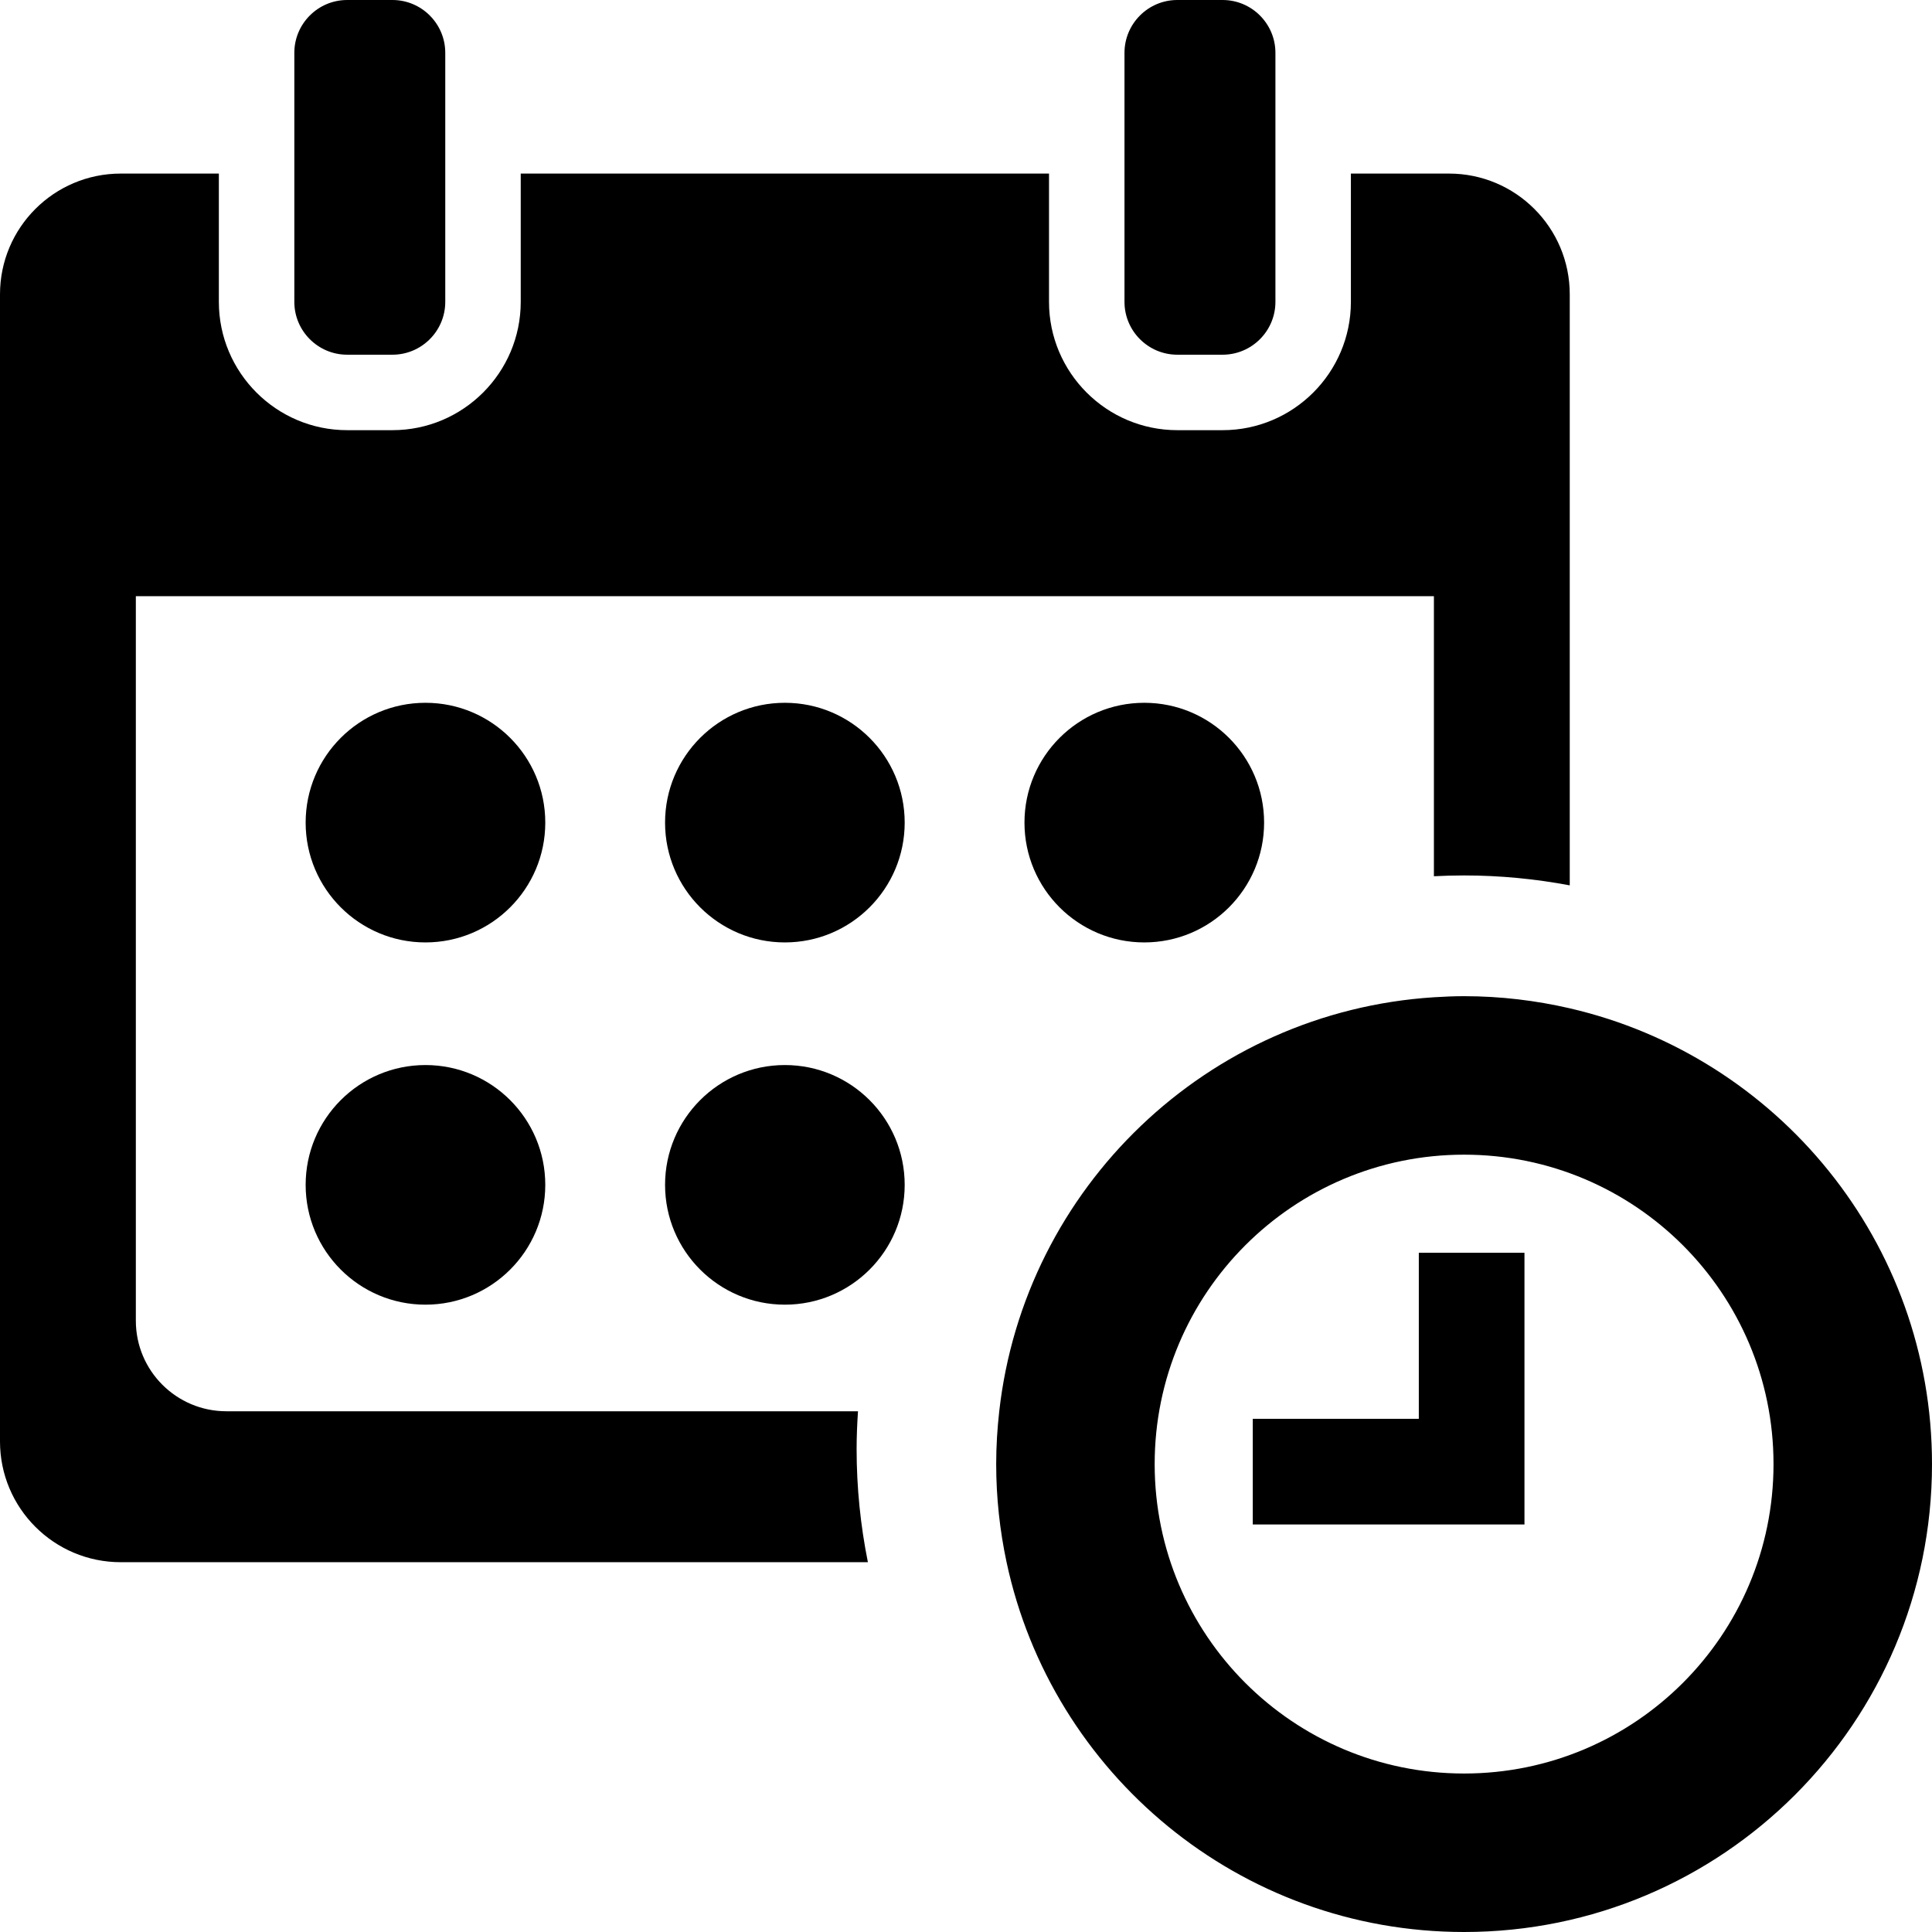
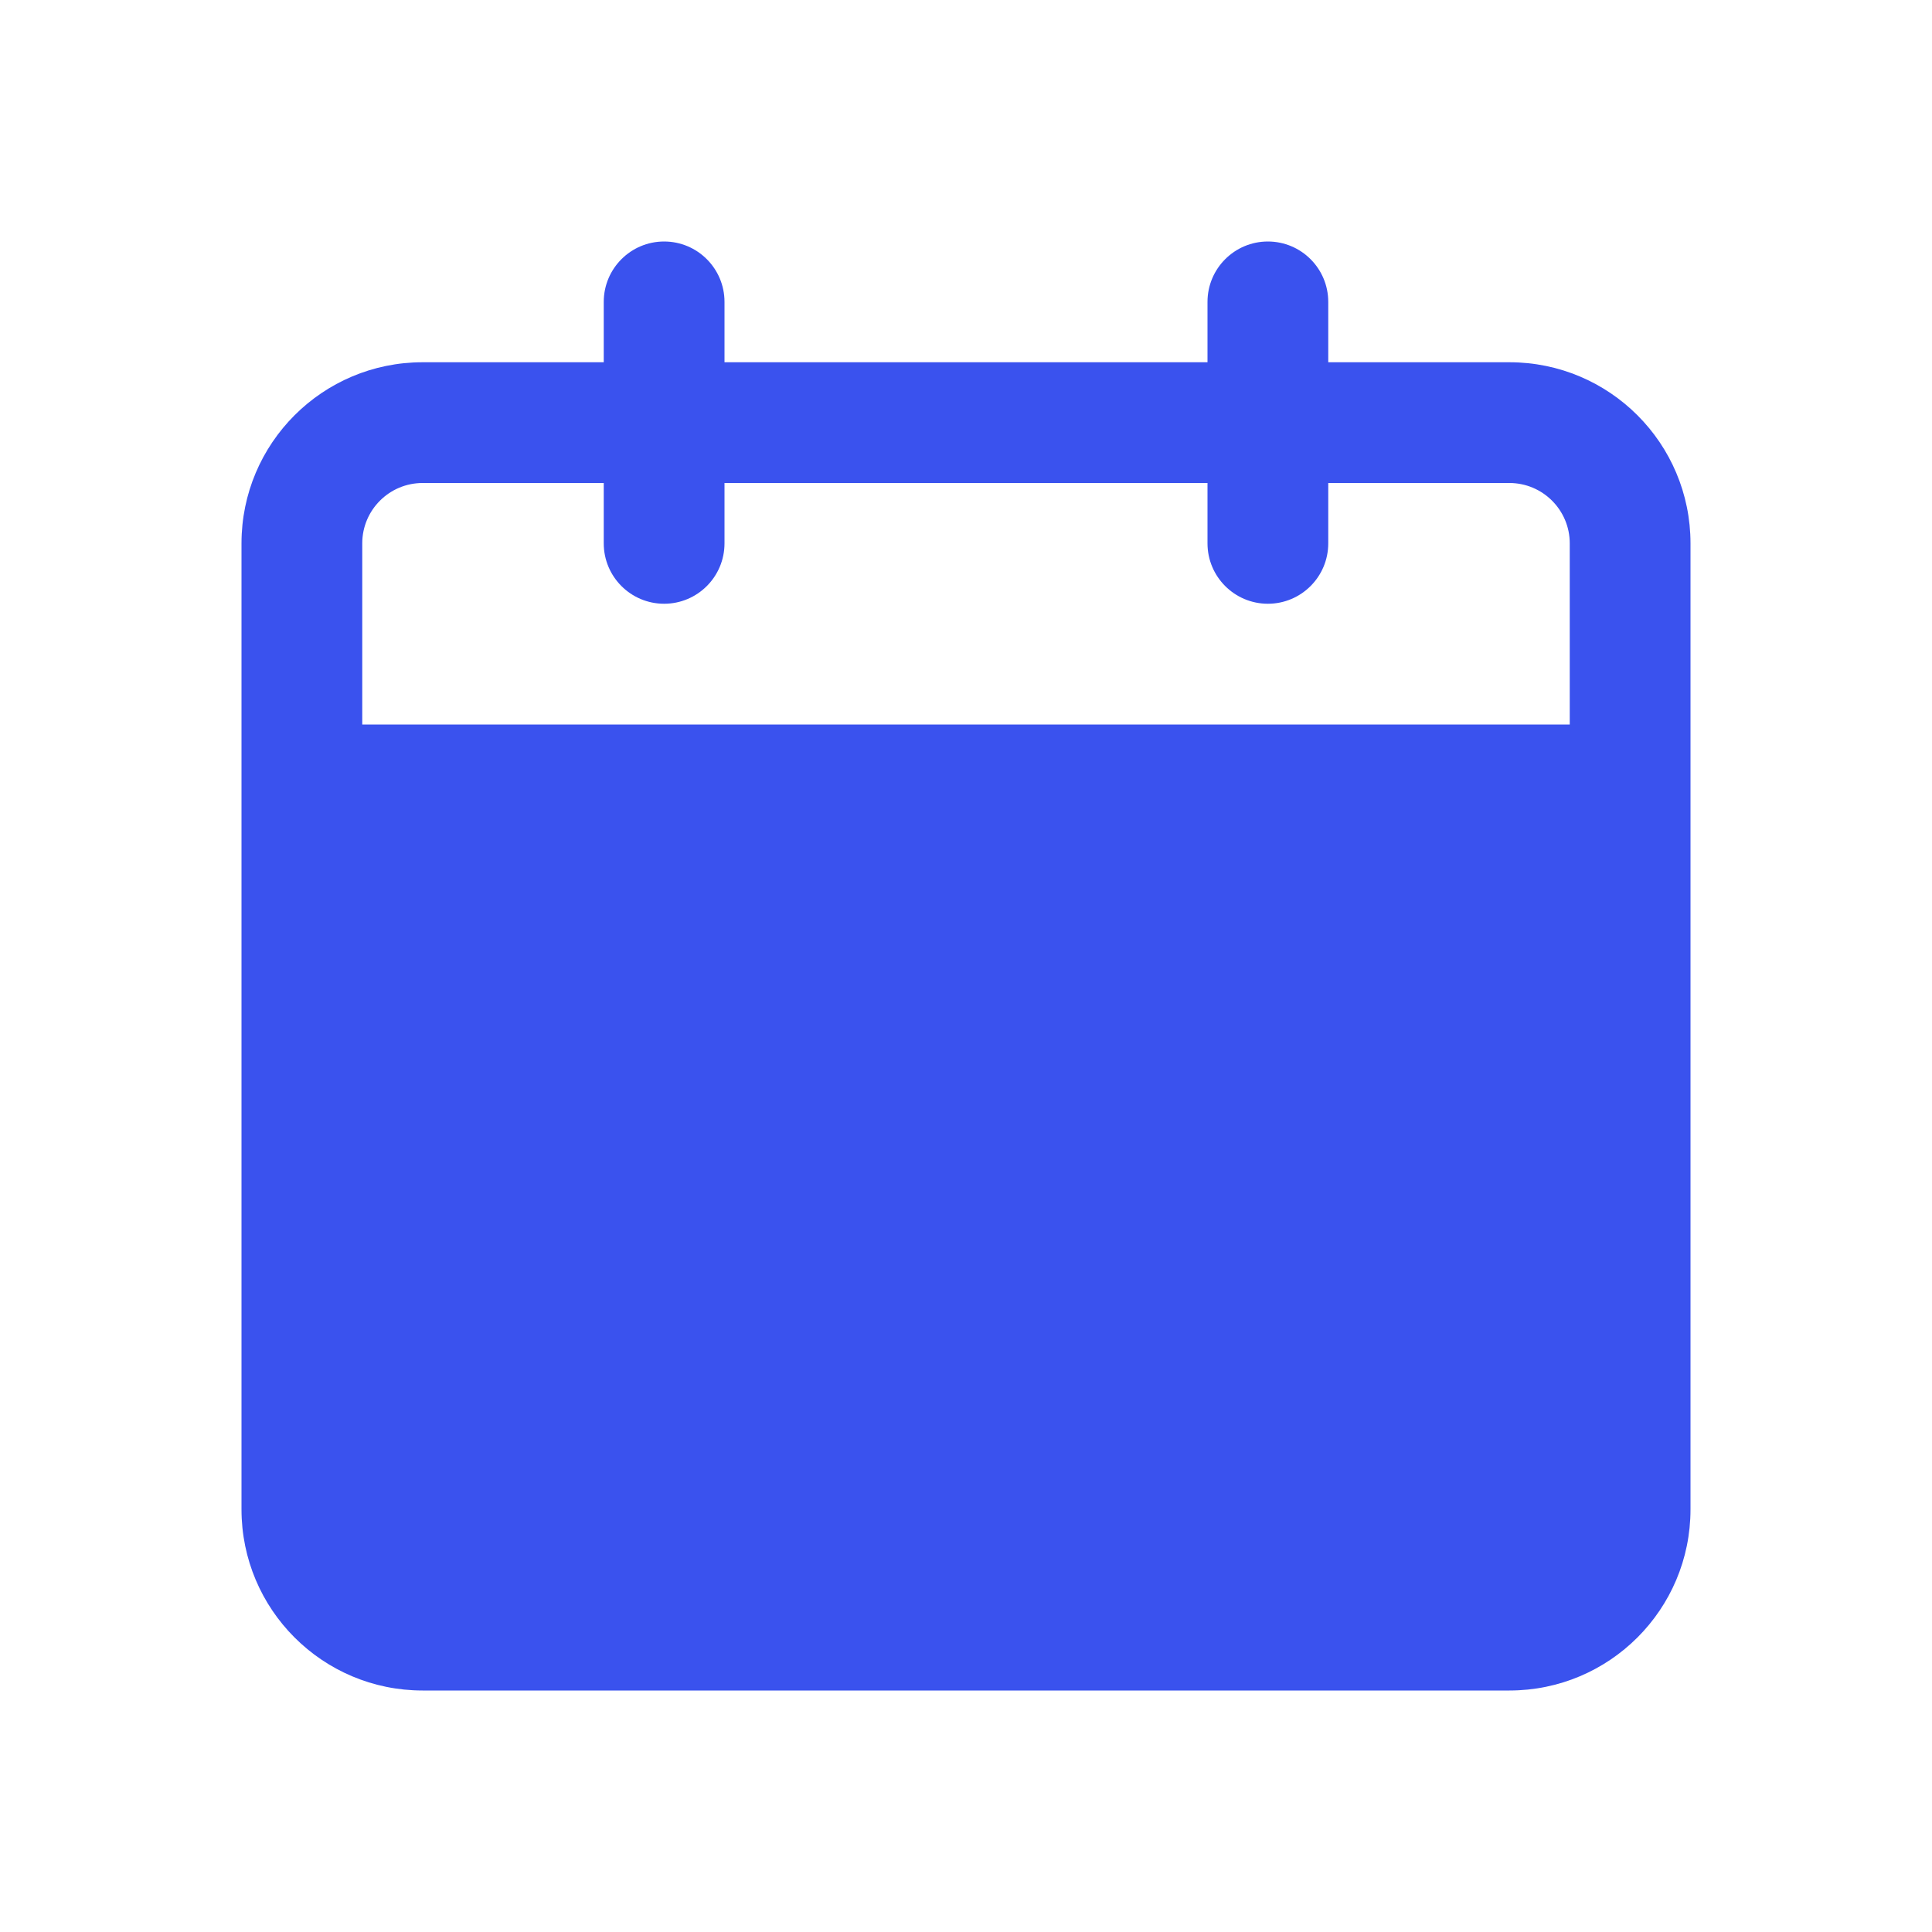
- <svg xmlns="http://www.w3.org/2000/svg" fill="#000000" version="1.1" id="Capa_1" width="800px" height="800px" viewBox="0 0 612 612" xml:space="preserve">
-   <g>
-     <g>
-       <path d="M612,463.781c0-70.342-49.018-129.199-114.75-144.379c-10.763-2.482-21.951-3.84-33.469-3.84    c-3.218,0-6.397,0.139-9.562,0.34c-71.829,4.58-129.725,60.291-137.69,131.145c-0.617,5.494-0.966,11.073-0.966,16.734    c0,10.662,1.152,21.052,3.289,31.078C333.139,561.792,392.584,612,463.781,612C545.641,612,612,545.641,612,463.781z     M463.781,561.797c-54.133,0-98.016-43.883-98.016-98.016s43.883-98.016,98.016-98.016s98.016,43.883,98.016,98.016    S517.914,561.797,463.781,561.797z" />
-       <polygon points="482.906,396.844 449.438,396.844 449.438,449.438 396.844,449.438 396.844,482.906 482.906,482.906     482.906,449.438 482.906,449.438   " />
-       <path d="M109.969,0c-9.228,0-16.734,7.507-16.734,16.734v38.25v40.641c0,9.228,7.506,16.734,16.734,16.734h14.344    c9.228,0,16.734-7.507,16.734-16.734V54.984v-38.25C141.047,7.507,133.541,0,124.312,0H109.969z" />
-       <path d="M372.938,0c-9.228,0-16.734,7.507-16.734,16.734v38.25v40.641c0,9.228,7.507,16.734,16.734,16.734h14.344    c9.228,0,16.734-7.507,16.734-16.734V54.984v-38.25C404.016,7.507,396.509,0,387.281,0H372.938z" />
-       <path d="M38.25,494.859h236.672c-2.333-11.6-3.572-23.586-3.572-35.859c0-4.021,0.177-7.999,0.435-11.953H71.719    c-15.845,0-28.688-12.843-28.688-28.688v-229.5h411.188v88.707c3.165-0.163,6.354-0.253,9.562-0.253    c11.437,0,22.61,1.109,33.469,3.141V93.234c0-21.124-17.126-38.25-38.25-38.25h-31.078v40.641c0,22.41-18.23,40.641-40.641,40.641    h-14.344c-22.41,0-40.641-18.231-40.641-40.641V54.984H164.953v40.641c0,22.41-18.231,40.641-40.641,40.641h-14.344    c-22.41,0-40.641-18.231-40.641-40.641V54.984H38.25C17.126,54.984,0,72.111,0,93.234v363.375    C0,477.733,17.126,494.859,38.25,494.859z" />
-       <circle cx="134.774" cy="260.578" r="37.954" />
-       <circle cx="248.625" cy="260.578" r="37.954" />
-       <circle cx="362.477" cy="260.578" r="37.954" />
-       <circle cx="248.625" cy="375.328" r="37.953" />
-       <circle cx="134.774" cy="375.328" r="37.953" />
-     </g>
-   </g>
+ <svg xmlns="http://www.w3.org/2000/svg" width="800px" height="800px" viewBox="0 0 24 24" fill="none">
+   <path fill-rule="evenodd" clip-rule="evenodd" d="M8.25 3C8.664 3 9 3.336 9 3.75V4.5H15V3.75C15 3.336 15.336 3 15.75 3C16.164 3 16.5 3.336 16.5 3.75V4.5H18.75C19.993 4.5 21 5.507 21 6.75V18.75C21 19.993 19.993 21 18.75 21H5.25C4.007 21 3 19.993 3 18.75V6.75C3 5.507 4.007 4.5 5.25 4.5H7.5V3.75C7.5 3.336 7.836 3 8.25 3ZM4.5 9L19.5 9V6.75C19.5 6.336 19.164 6 18.75 6H16.5V6.75C16.5 7.164 16.164 7.5 15.75 7.5C15.336 7.5 15 7.164 15 6.75V6H9V6.75C9 7.164 8.664 7.5 8.25 7.5C7.836 7.5 7.5 7.164 7.5 6.75V6H5.25C4.836 6 4.5 6.336 4.5 6.75V9Z" fill="#3A52EE" />
</svg>
